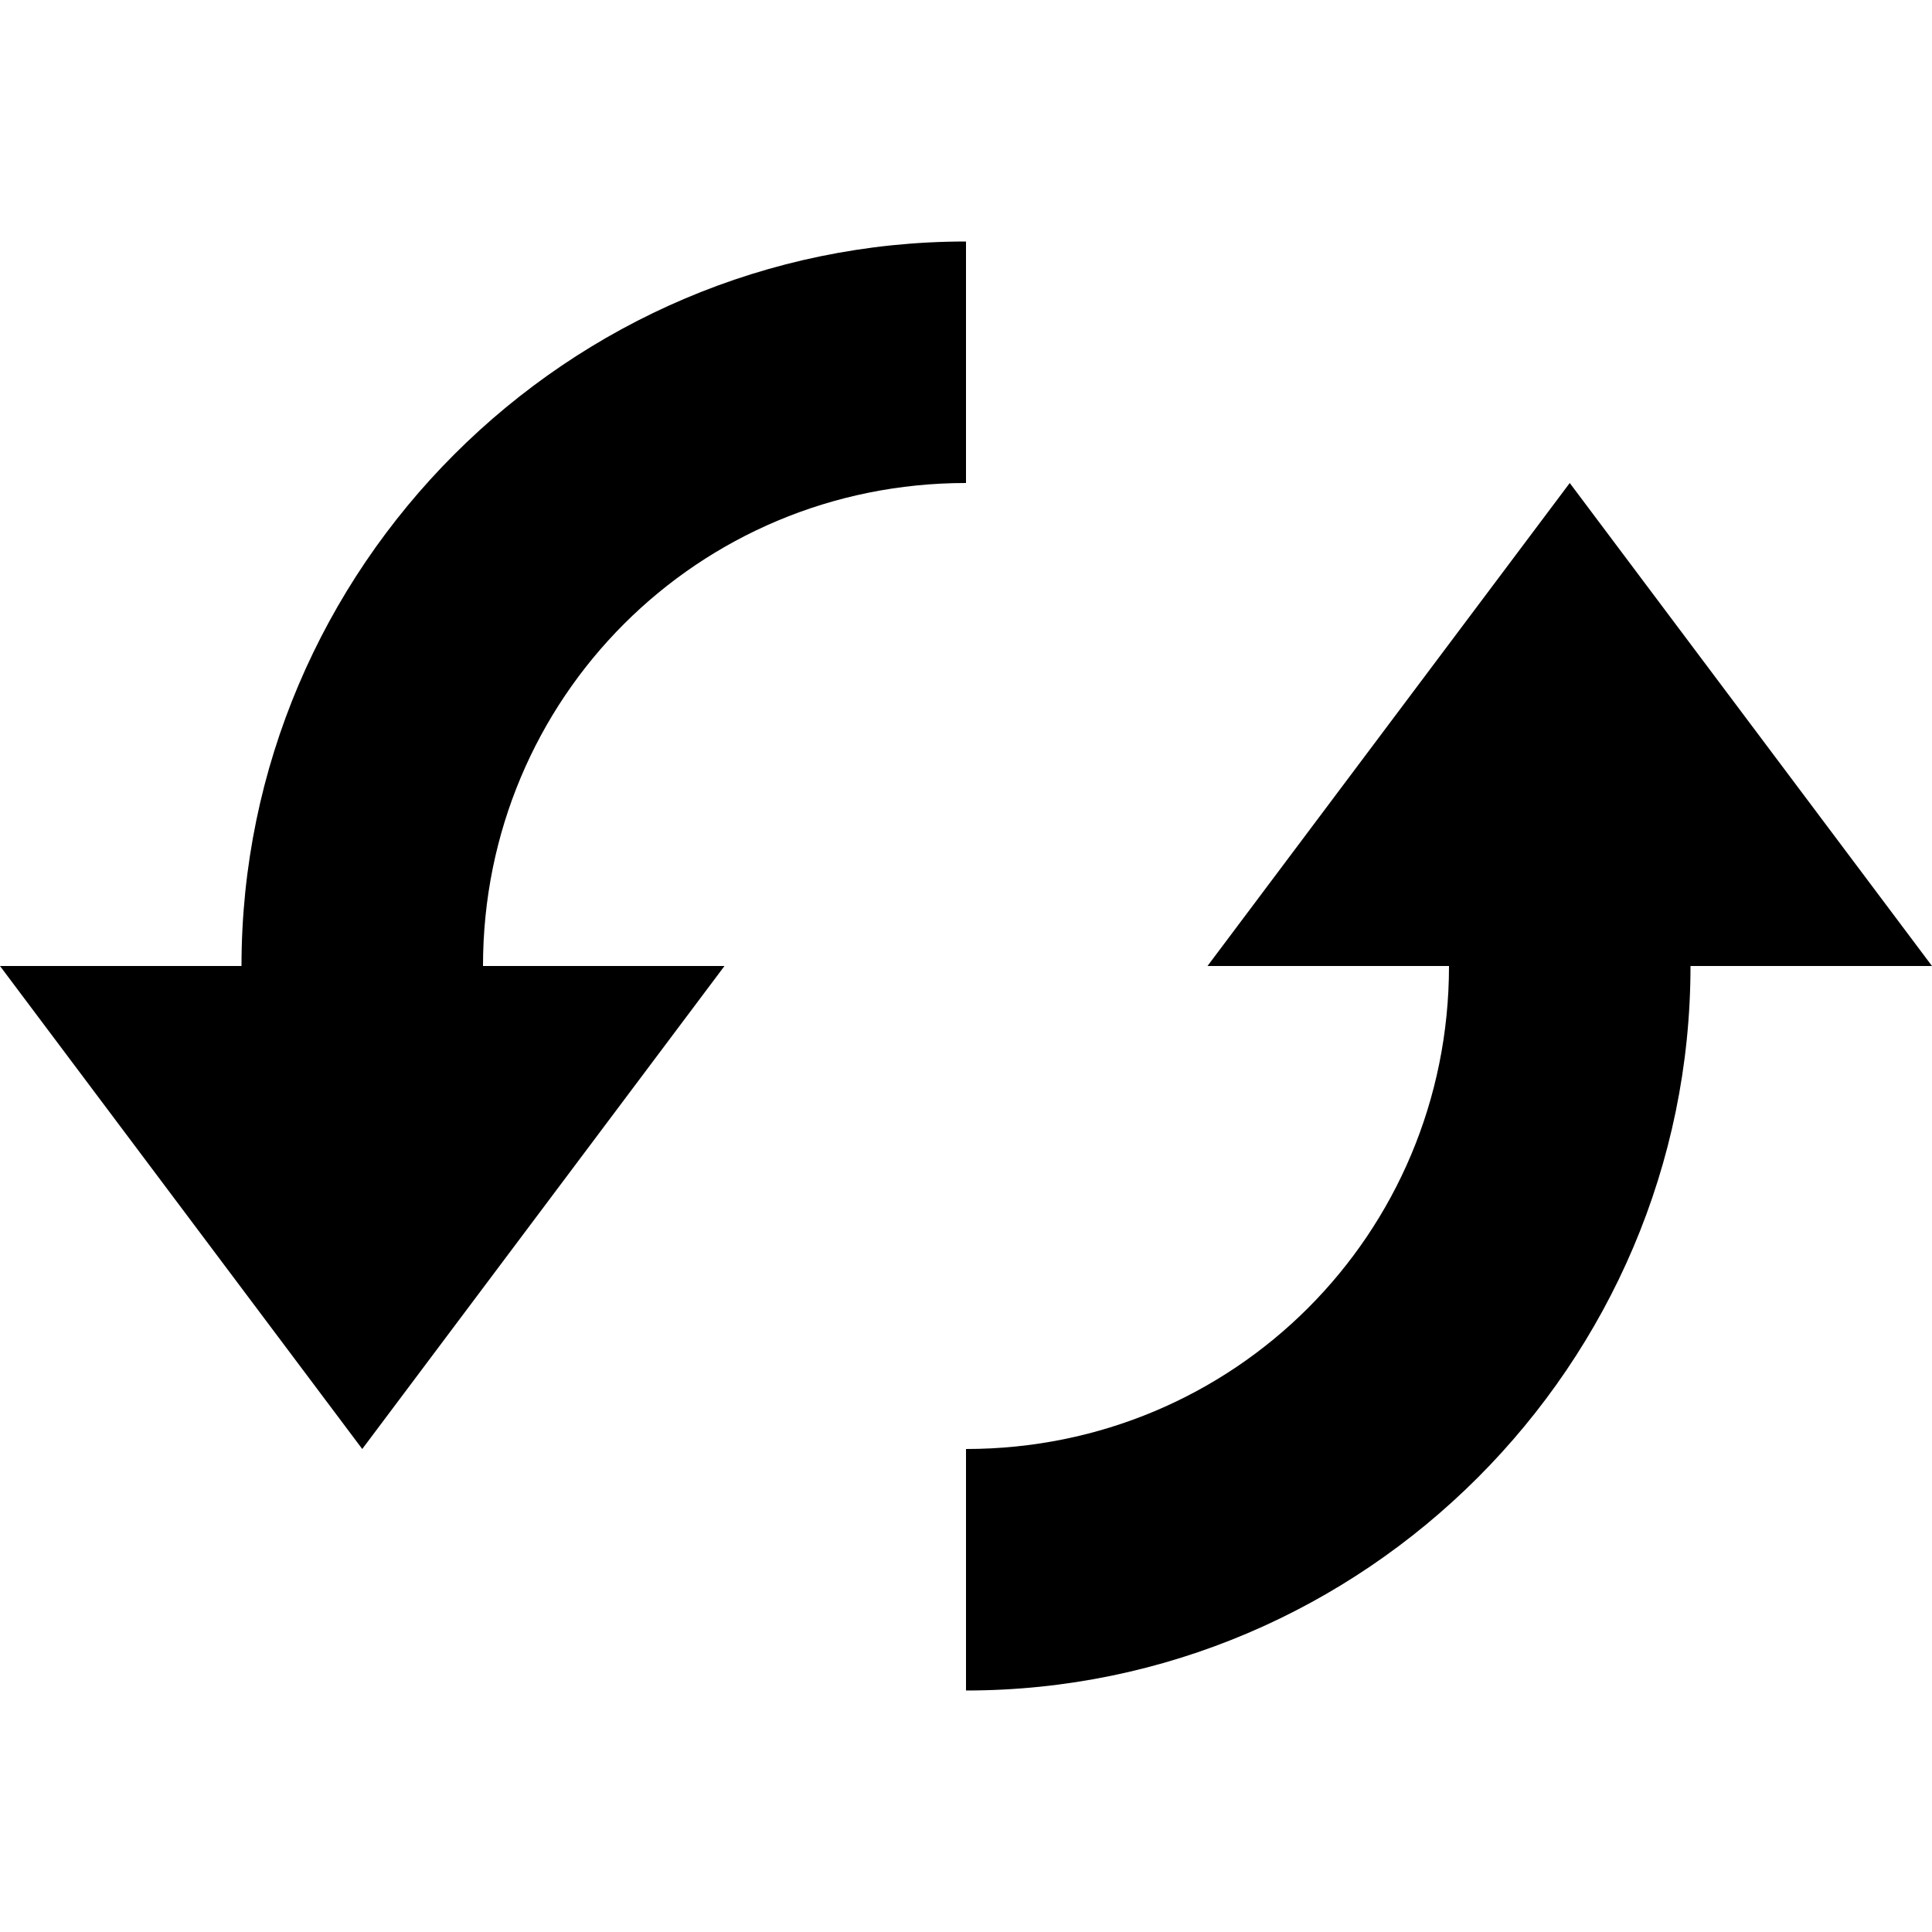
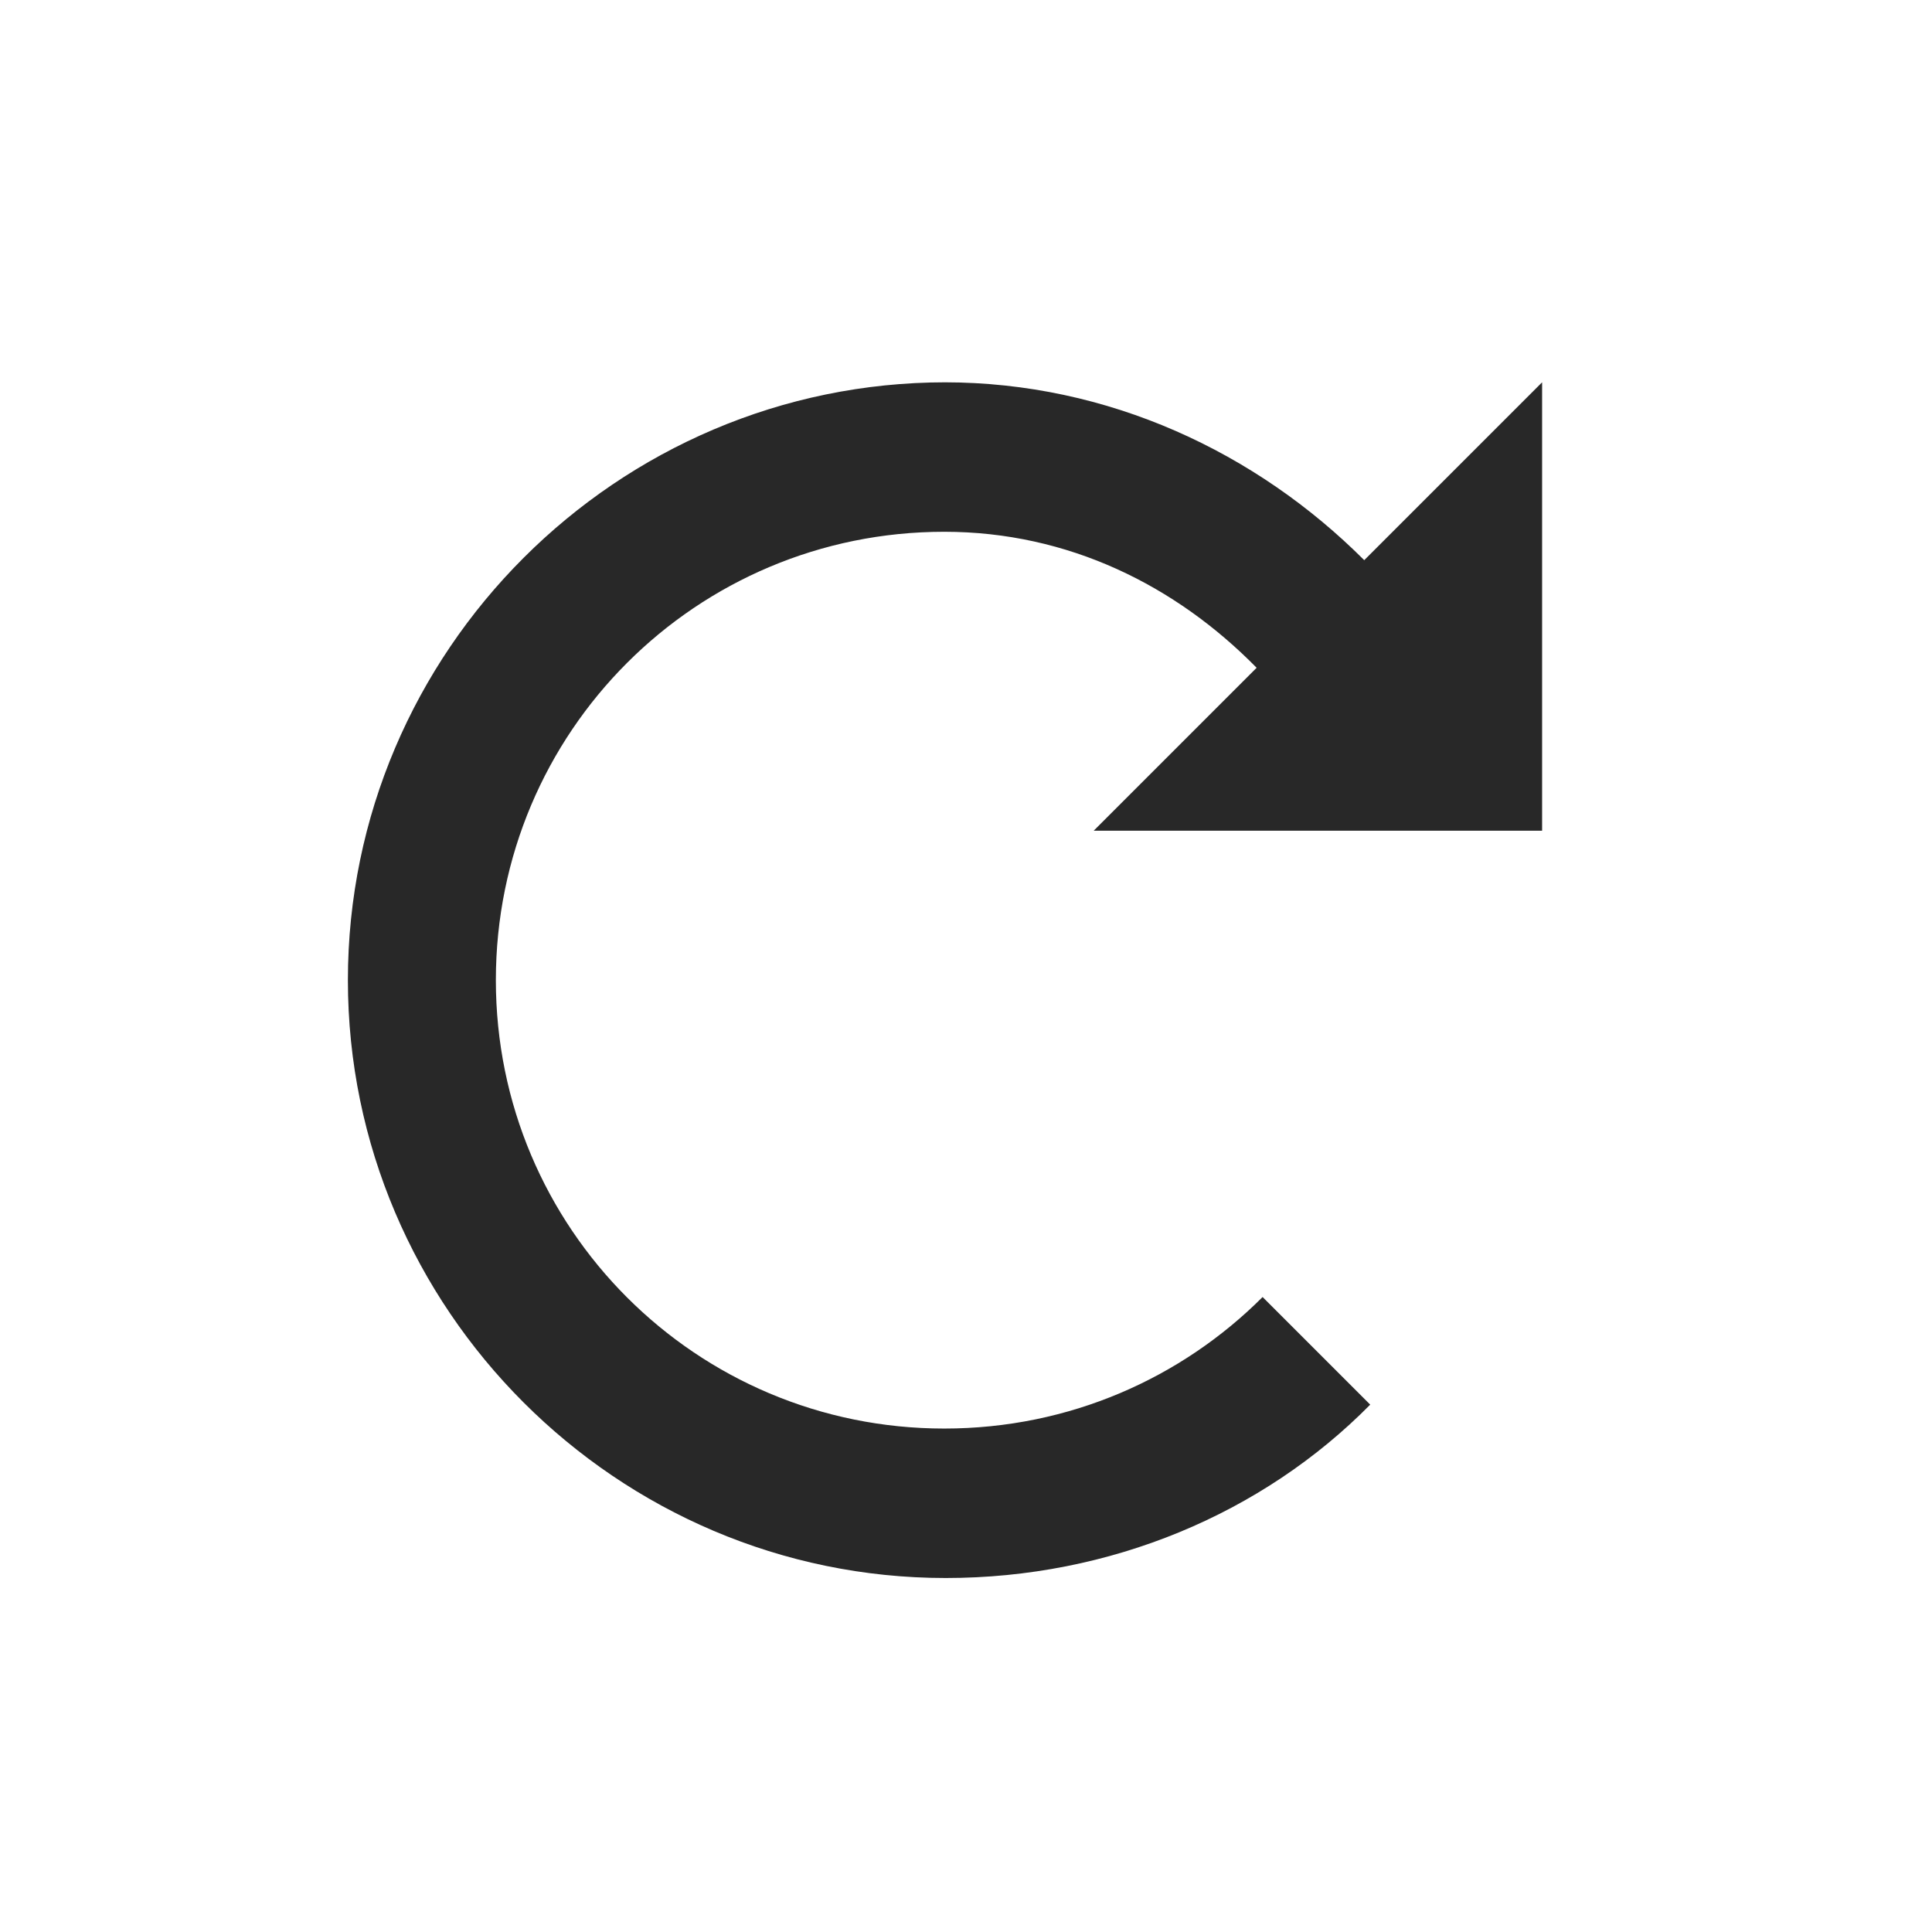
- <svg xmlns="http://www.w3.org/2000/svg" width="8" height="8" viewBox="0 0 8 8">
-   <path d="M4 0c-1.65 0-3 1.35-3 3h-1l1.5 2 1.5-2h-1c0-1.11.89-2 2-2v-1zm2.5 1l-1.5 2h1c0 1.11-.89 2-2 2v1c1.65 0 3-1.35 3-3h1l-1.5-2z" transform="translate(0 1)" />
+ <svg xmlns="http://www.w3.org/2000/svg" width="100%" height="100%" viewBox="0 0 24 24" version="1.1" xml:space="preserve" style="fill-rule:evenodd;clip-rule:evenodd;stroke-linejoin:round;stroke-miterlimit:1.414;">
+   <g transform="matrix(1.85668,0,0,1.85668,4.32165,4.7492)">
+     <path d="M4,0C1.8,0 0,1.8 0,4C0,6.2 1.8,8 4,8C5.1,8 6.12,7.57 6.84,6.84L6.12,6.12C5.58,6.66 4.83,7 3.99,7C2.33,7 0.99,5.66 0.99,4C0.99,2.34 2.33,1 3.99,1C4.82,1 5.54,1.36 6.08,1.91L4.99,3L7.99,3L7.99,0L6.8,1.19C6.08,0.47 5.09,0 3.99,0L4,0Z" style="fill:rgb(40,40,40);fill-rule:nonzero;" />
+   </g>
</svg>
